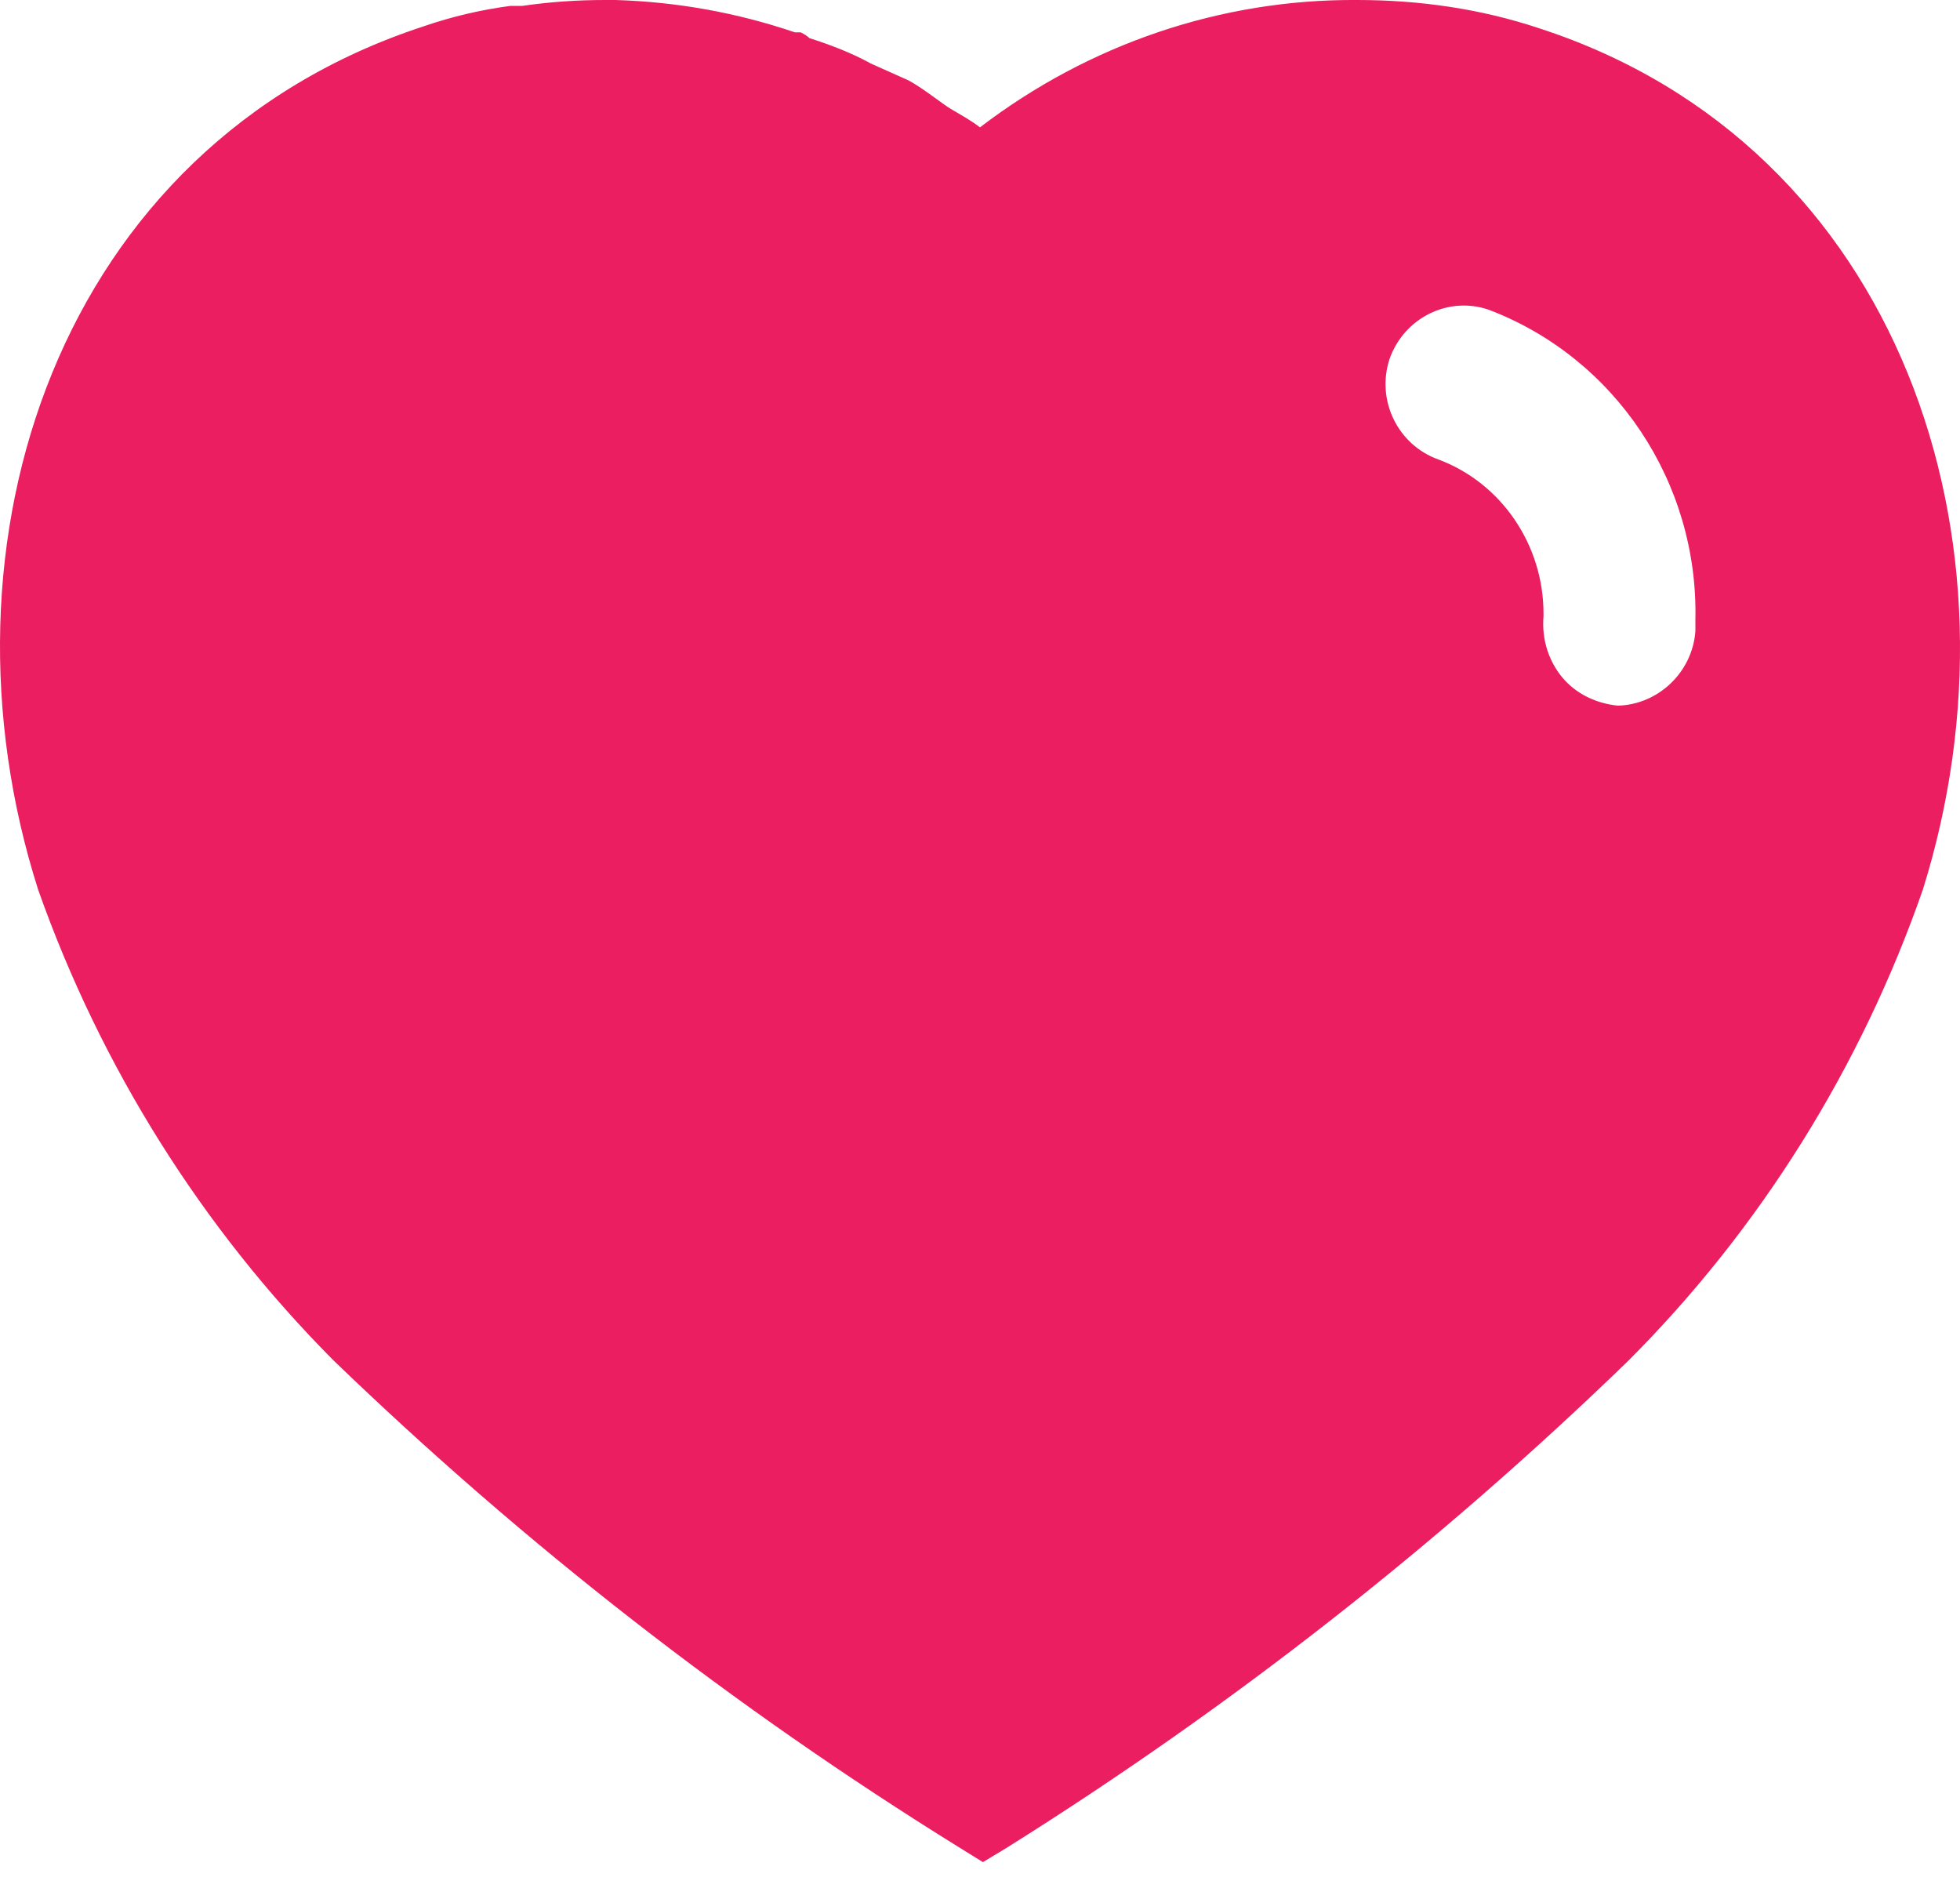
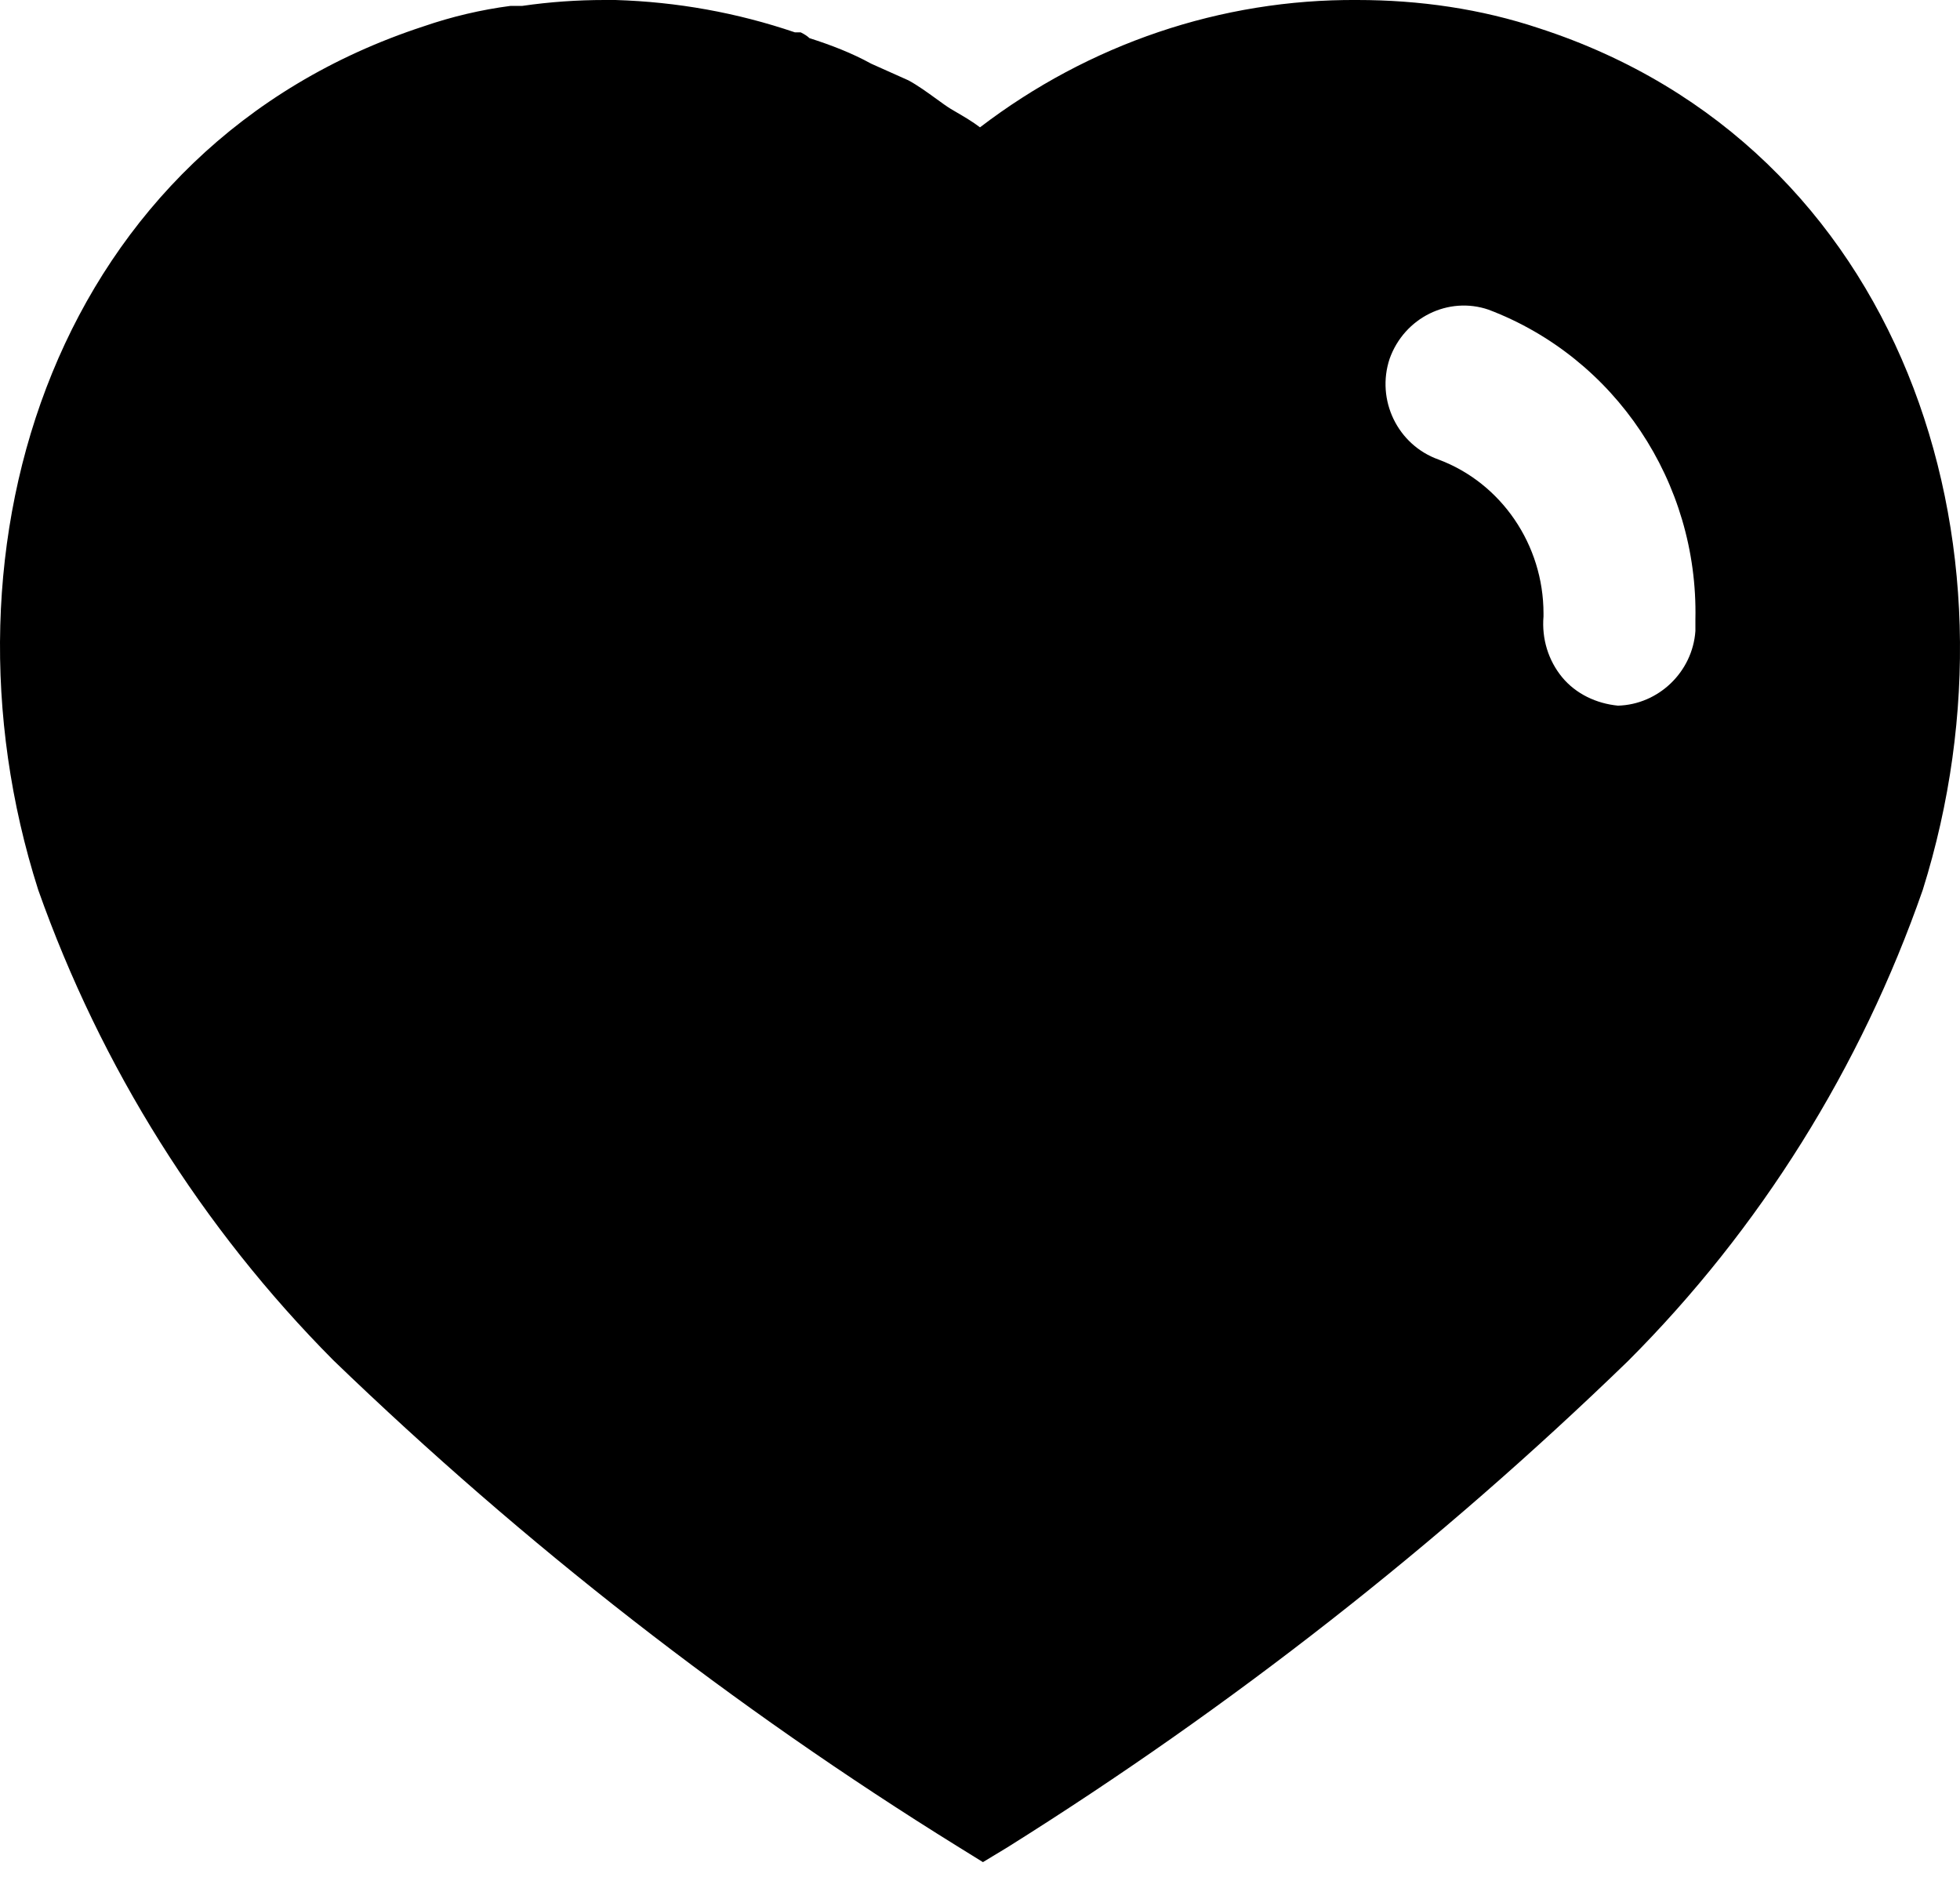
- <svg xmlns="http://www.w3.org/2000/svg" width="54" height="52" viewBox="0 0 54 52" fill="none">
-   <path fill-rule="evenodd" clip-rule="evenodd" d="M37.395 0C39.098 0 40.799 0.241 42.417 0.783C52.382 4.023 55.973 14.958 52.974 24.516C51.273 29.4 48.492 33.858 44.849 37.5C39.636 42.549 33.914 47.031 27.756 50.892L27.081 51.3L26.379 50.865C20.199 47.031 14.445 42.549 9.183 37.473C5.565 33.831 2.781 29.4 1.053 24.516C-1.998 14.958 1.593 4.023 11.667 0.727C12.45 0.457 13.257 0.268 14.067 0.162L14.391 0.162C15.15 0.052 15.903 0 16.659 0L16.956 0C18.657 0.052 20.304 0.349 21.9 0.891L22.059 0.891C22.167 0.943 22.248 0.999 22.302 1.051C22.899 1.242 23.463 1.458 24.003 1.755L25.029 2.214C25.277 2.347 25.555 2.549 25.796 2.723C25.948 2.834 26.085 2.933 26.19 2.997C26.234 3.023 26.279 3.049 26.324 3.076C26.555 3.211 26.797 3.352 27 3.508C30 1.215 33.642 -0.027 37.395 0ZM44.577 19.44C45.684 19.41 46.629 18.522 46.71 17.385V17.064C46.791 13.281 44.498 9.855 41.013 8.532C39.906 8.152 38.691 8.748 38.286 9.882C37.908 11.016 38.502 12.258 39.636 12.661C41.366 13.309 42.525 15.012 42.525 16.899V16.983C42.473 17.601 42.66 18.198 43.038 18.657C43.416 19.116 43.983 19.383 44.577 19.44Z" fill="#EA1E61" />
+ <svg xmlns="http://www.w3.org/2000/svg" width="54" height="52" viewBox="0 0 54 52" fill="currentColor">
+   <path fill-rule="evenodd" clip-rule="evenodd" d="M37.395 0C39.098 0 40.799 0.241 42.417 0.783C52.382 4.023 55.973 14.958 52.974 24.516C51.273 29.4 48.492 33.858 44.849 37.5C39.636 42.549 33.914 47.031 27.756 50.892L27.081 51.3L26.379 50.865C20.199 47.031 14.445 42.549 9.183 37.473C5.565 33.831 2.781 29.4 1.053 24.516C-1.998 14.958 1.593 4.023 11.667 0.727C12.45 0.457 13.257 0.268 14.067 0.162L14.391 0.162C15.15 0.052 15.903 0 16.659 0L16.956 0C18.657 0.052 20.304 0.349 21.9 0.891L22.059 0.891C22.167 0.943 22.248 0.999 22.302 1.051C22.899 1.242 23.463 1.458 24.003 1.755L25.029 2.214C25.277 2.347 25.555 2.549 25.796 2.723C25.948 2.834 26.085 2.933 26.19 2.997C26.234 3.023 26.279 3.049 26.324 3.076C26.555 3.211 26.797 3.352 27 3.508C30 1.215 33.642 -0.027 37.395 0ZM44.577 19.44C45.684 19.41 46.629 18.522 46.71 17.385V17.064C46.791 13.281 44.498 9.855 41.013 8.532C39.906 8.152 38.691 8.748 38.286 9.882C37.908 11.016 38.502 12.258 39.636 12.661C41.366 13.309 42.525 15.012 42.525 16.899V16.983C42.473 17.601 42.66 18.198 43.038 18.657C43.416 19.116 43.983 19.383 44.577 19.44Z" fill="currentColor" />
</svg>
